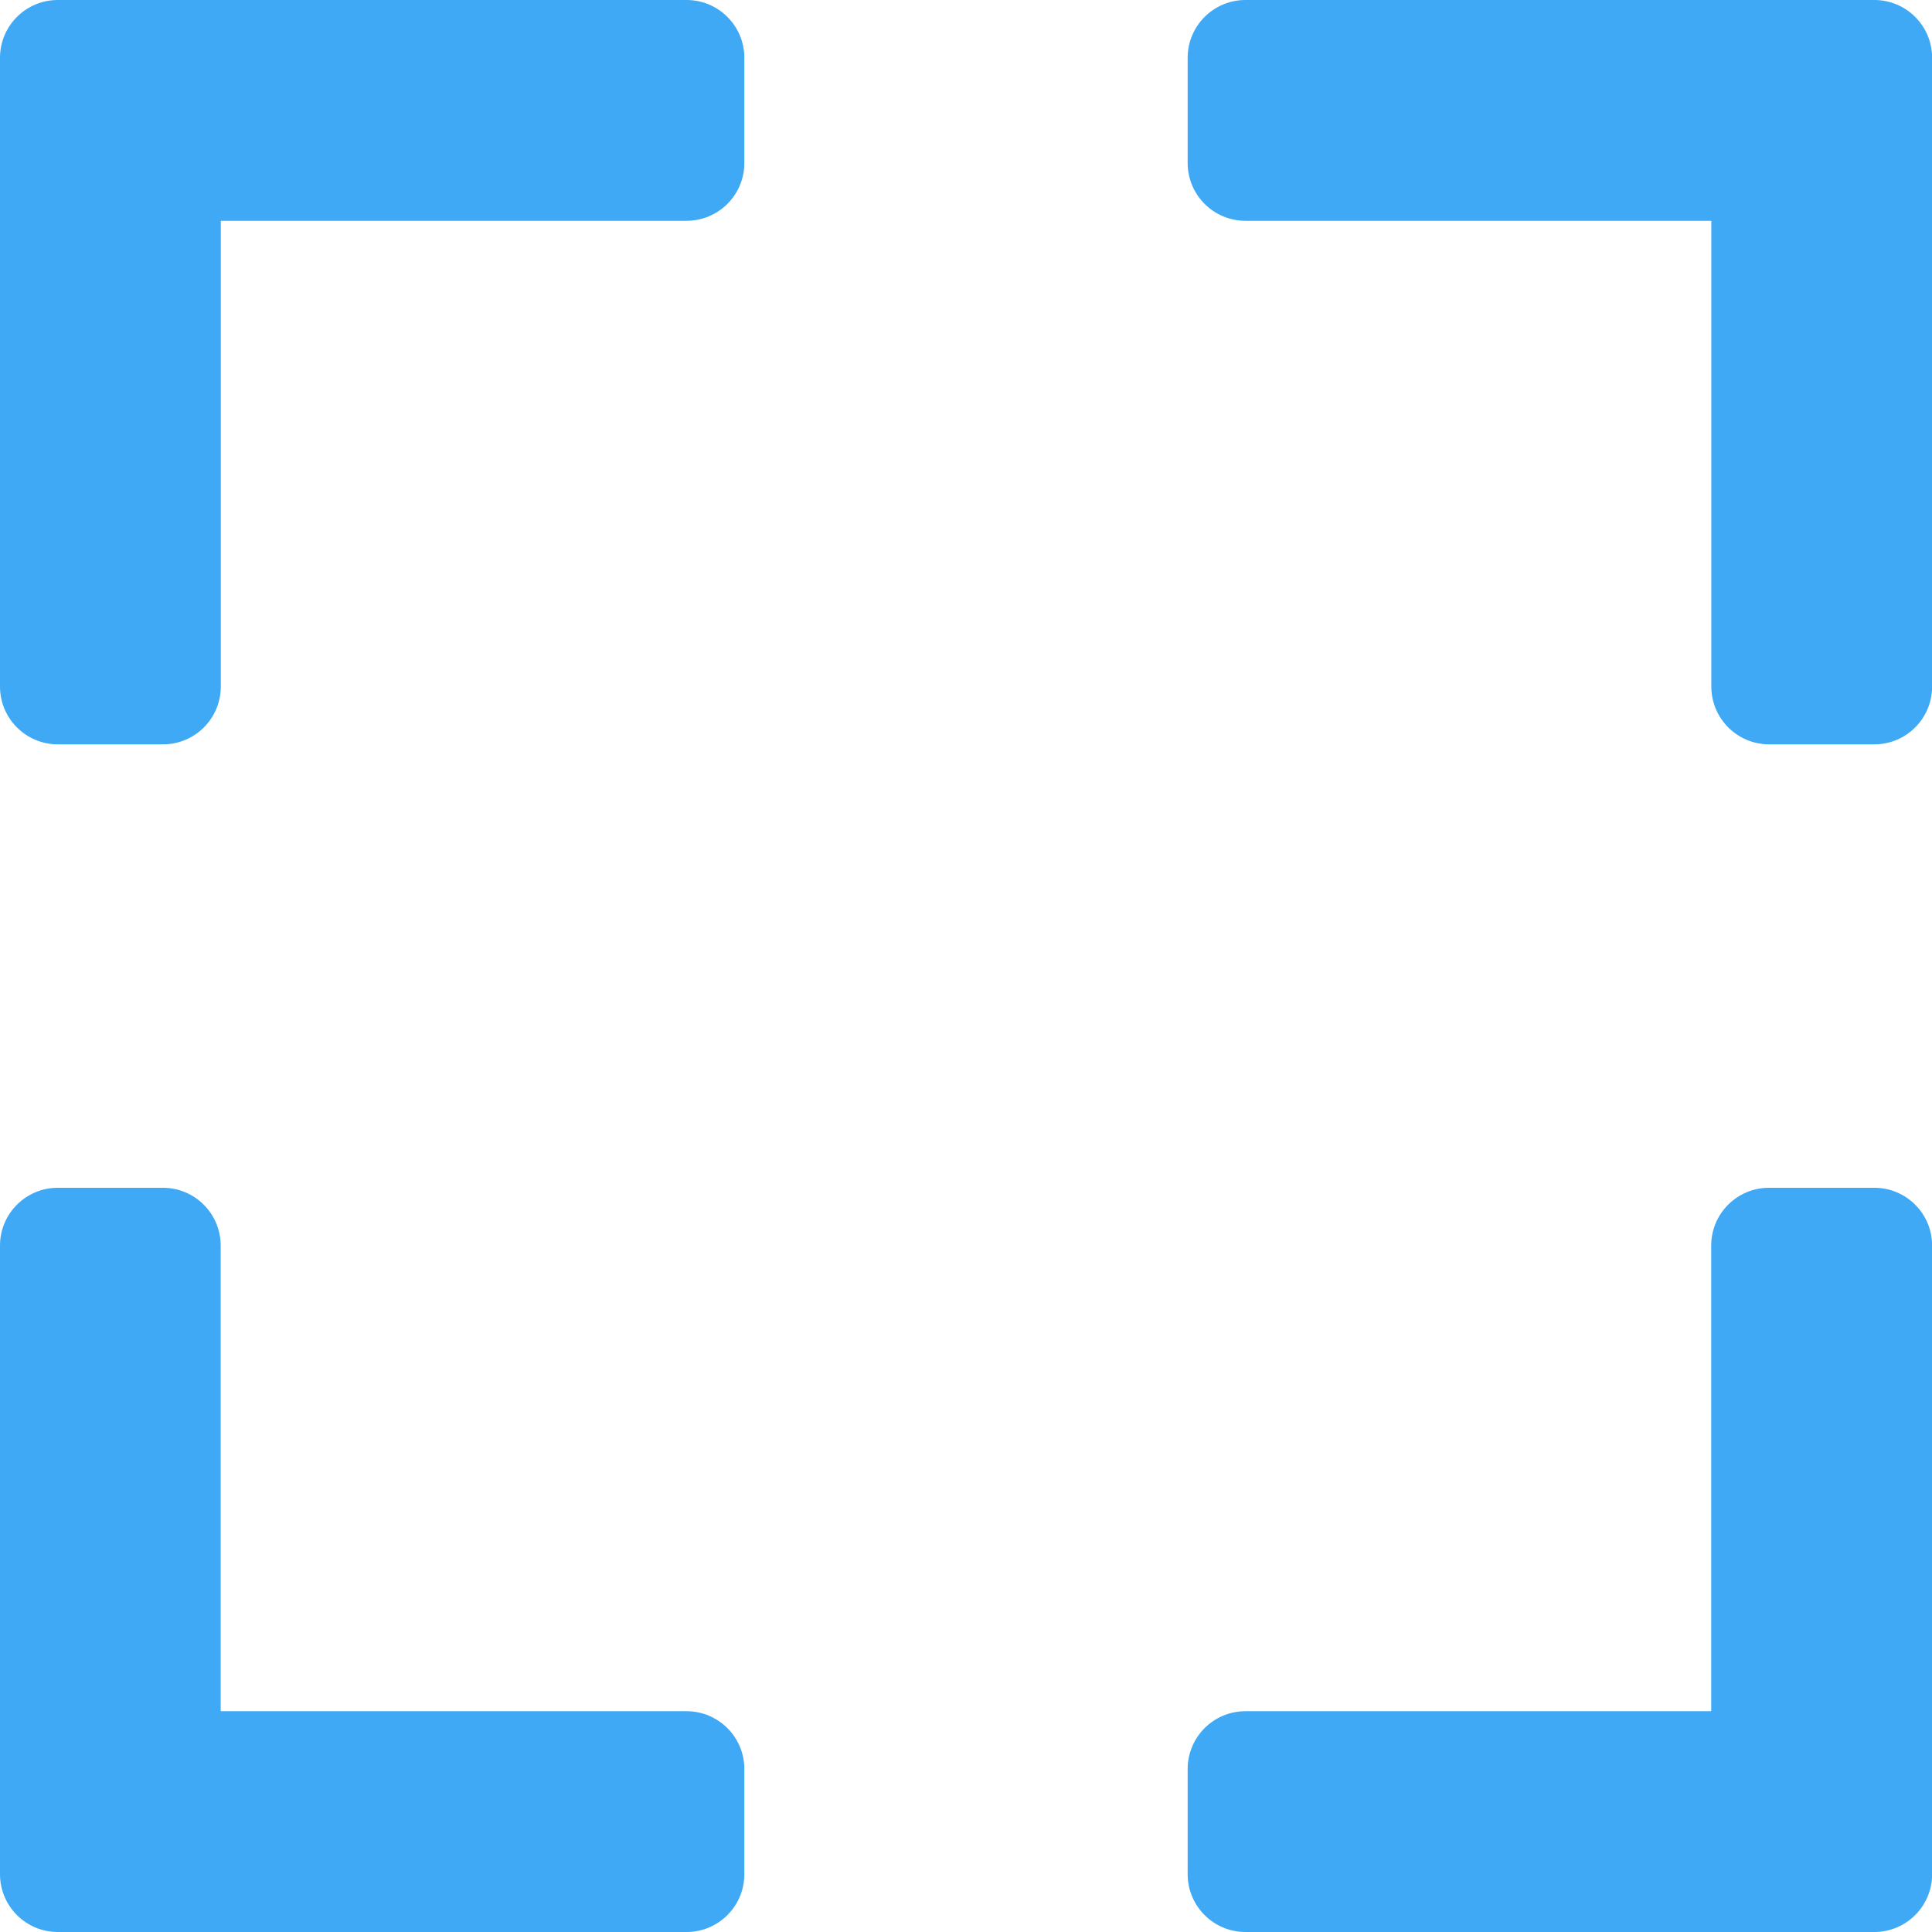
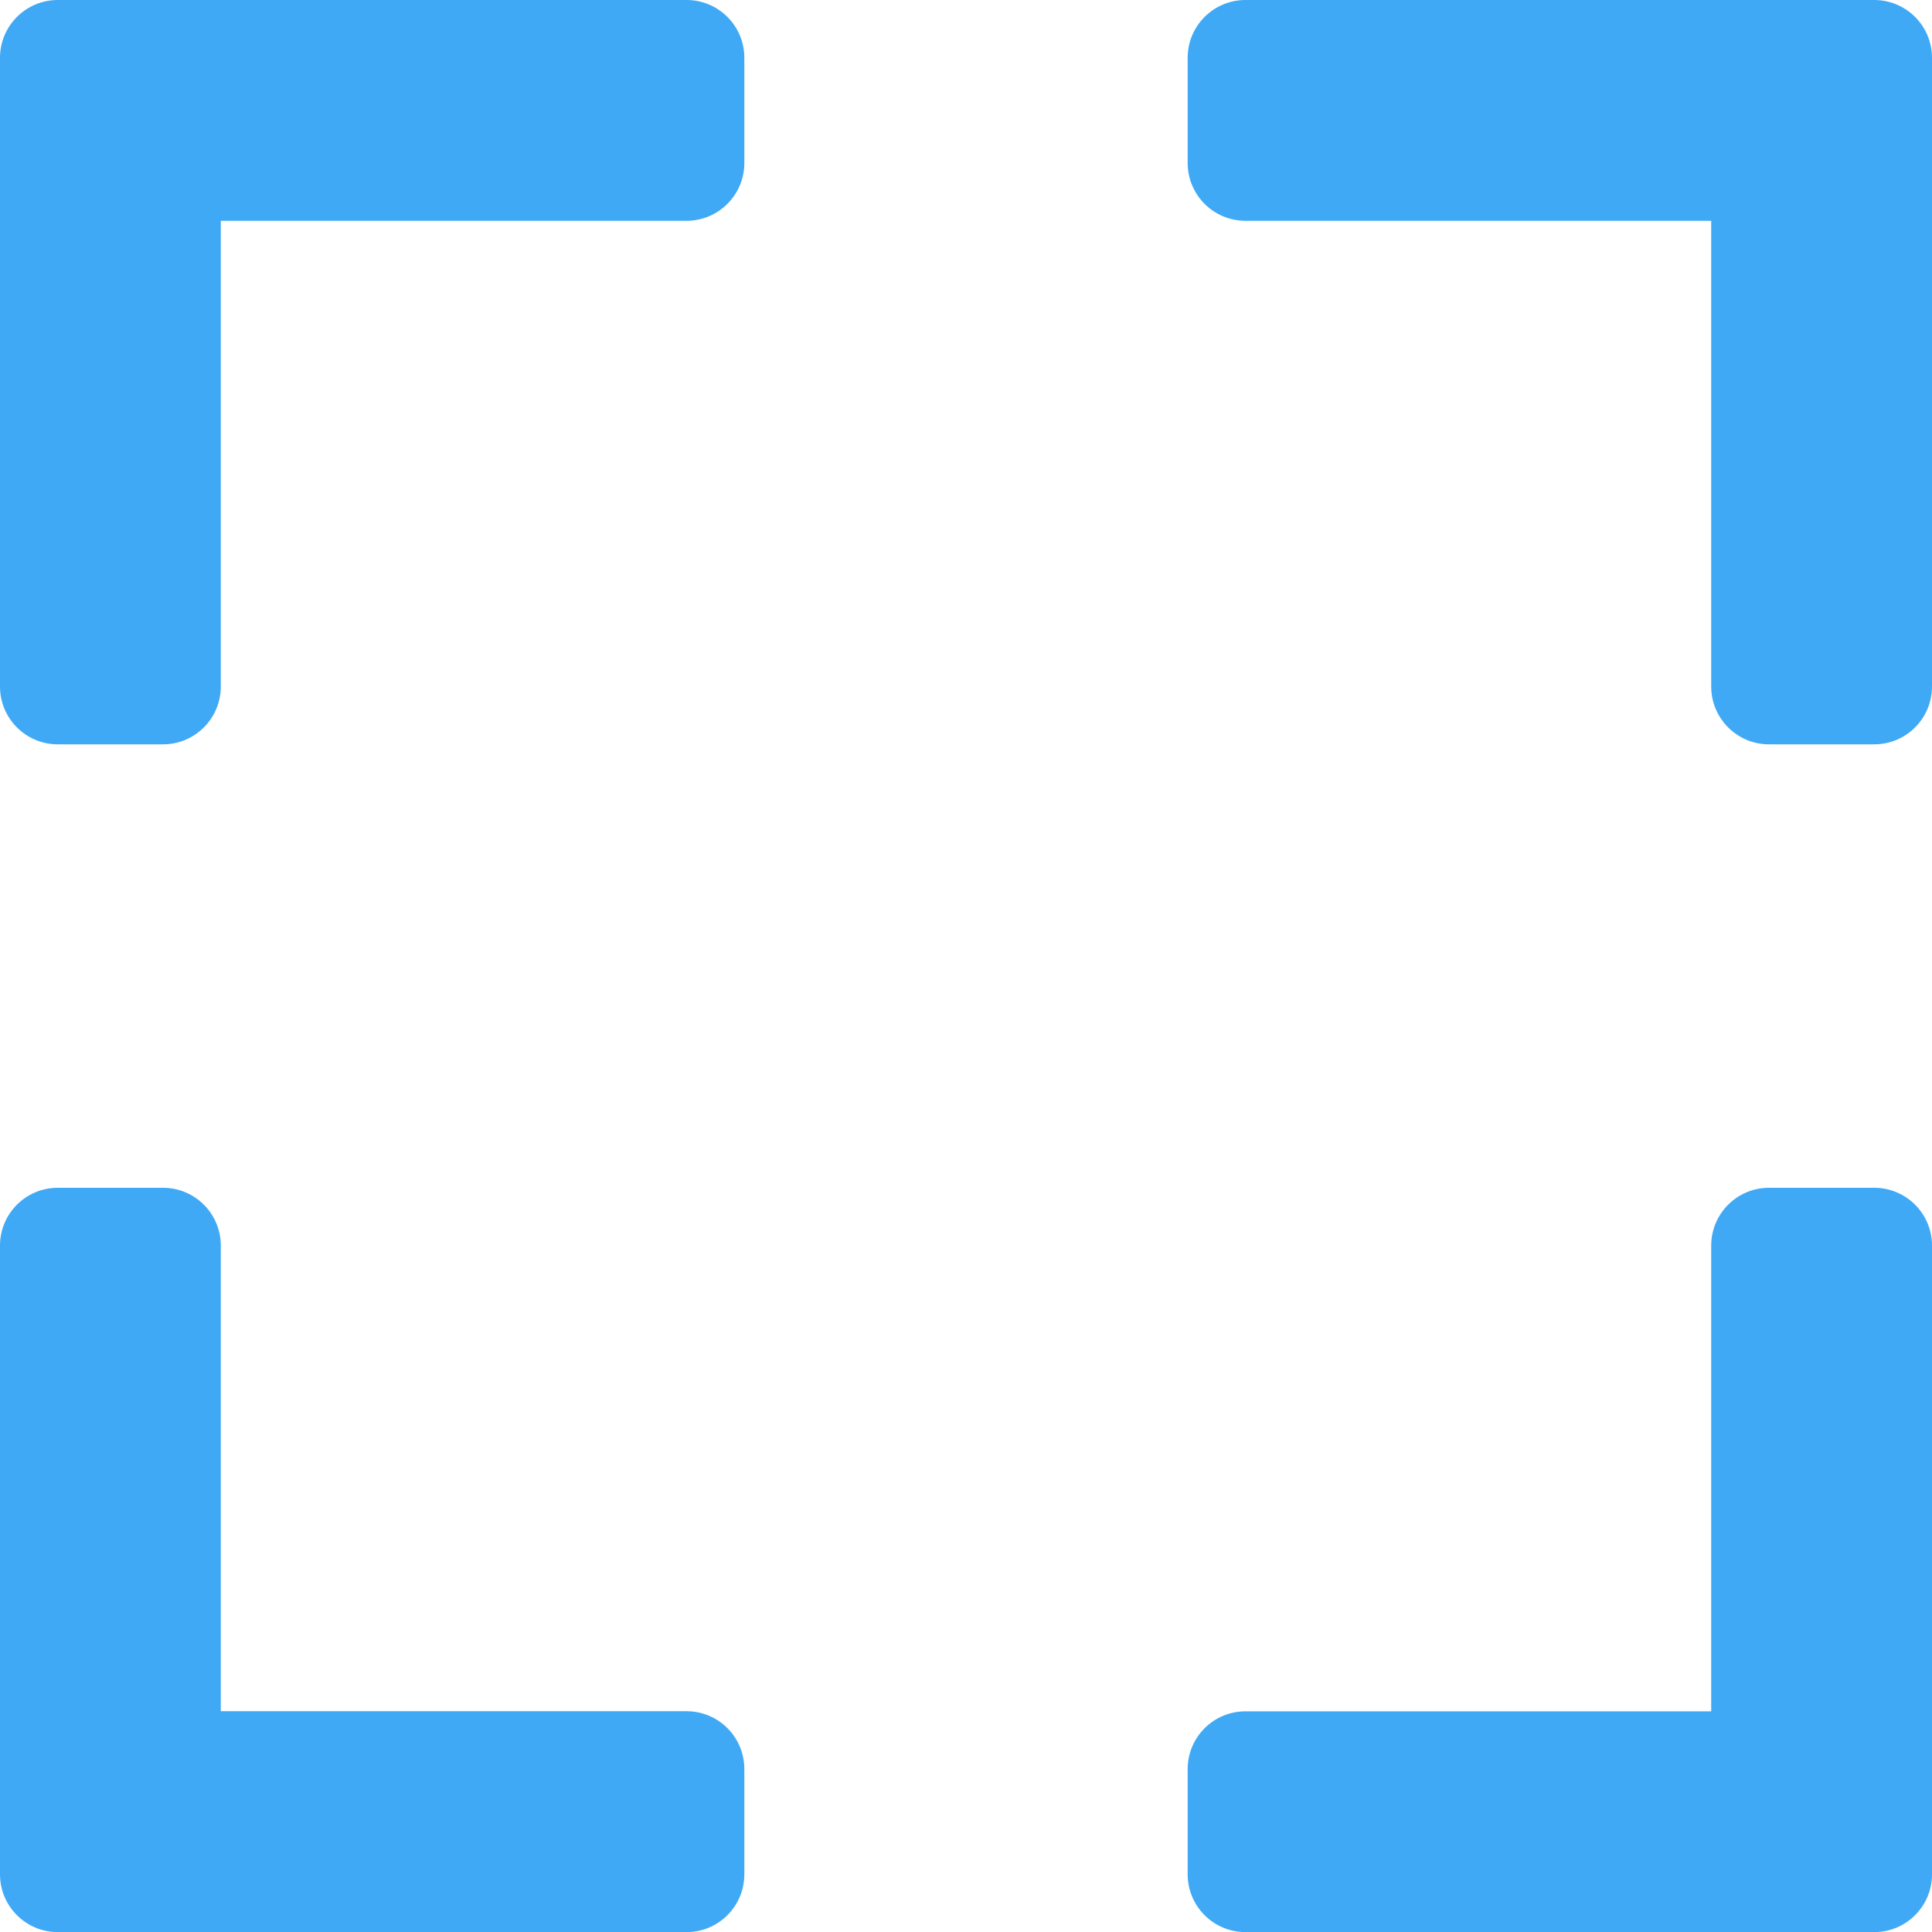
<svg xmlns="http://www.w3.org/2000/svg" width="16.713" height="16.713" viewBox="0 0 16.713 16.713">
  <defs>
-     <style>.a{fill:#3fa9f5}</style>
+     <style>.a{fill:#3fa9f5;}</style>
  </defs>
-   <path class="a" d="M5.939 0H.5a.5.5 0 0 0-.5.5v5.439a.5.5 0 0 0 .5.5h.91a.5.5 0 0 0 .5-.5V1.91h4.029a.5.5 0 0 0 .5-.5V.5a.5.5 0 0 0-.5-.5zm10.274 0h-5.439a.5.5 0 0 0-.5.5v.91a.5.5 0 0 0 .5.5h4.03v4.029a.5.5 0 0 0 .5.5h.91a.5.5 0 0 0 .5-.5V.5a.5.5 0 0 0-.5-.5zm0 10.275h-.91a.5.5 0 0 0-.5.5v4.028h-4.029a.5.5 0 0 0-.5.5v.91a.5.5 0 0 0 .5.5h5.44a.5.5 0 0 0 .5-.5v-5.438a.5.5 0 0 0-.5-.5zM5.939 14.803h-4.03v-4.028a.5.5 0 0 0-.5-.5H.5a.5.5 0 0 0-.5.5v5.438a.5.5 0 0 0 .5.5h5.439a.5.5 0 0 0 .5-.5v-.91a.5.5 0 0 0-.5-.5z" />
+   <path class="a" d="M5.939,0H.5A.5.5,0,0,0,0,.5V5.939a.5.5,0,0,0,.5.5h.91a.5.5,0,0,0,.5-.5V1.91H5.939a.5.5,0,0,0,.5-.5V.5A.5.5,0,0,0,5.939,0Z" />
+   <path class="a" d="M16.213,0H10.774a.5.5,0,0,0-.5.5v.91a.5.5,0,0,0,.5.5h4.029V5.939a.5.5,0,0,0,.5.5h.91a.5.5,0,0,0,.5-.5V.5A.5.5,0,0,0,16.213,0Z" />
+   <path class="a" d="M16.213,10.275h-.91a.5.5,0,0,0-.5.5v4.029H10.774a.5.5,0,0,0-.5.5v.91a.5.5,0,0,0,.5.5h5.439a.5.5,0,0,0,.5-.5V10.775A.5.5,0,0,0,16.213,10.275Z" />
+   <path class="a" d="M5.939,14.803H1.91V10.775a.5.5,0,0,0-.5-.5H.5a.5.5,0,0,0-.5.5v5.439a.5.5,0,0,0,.5.5H5.939a.5.5,0,0,0,.5-.5v-.91A.5.5,0,0,0,5.939,14.803Z" />
</svg>
